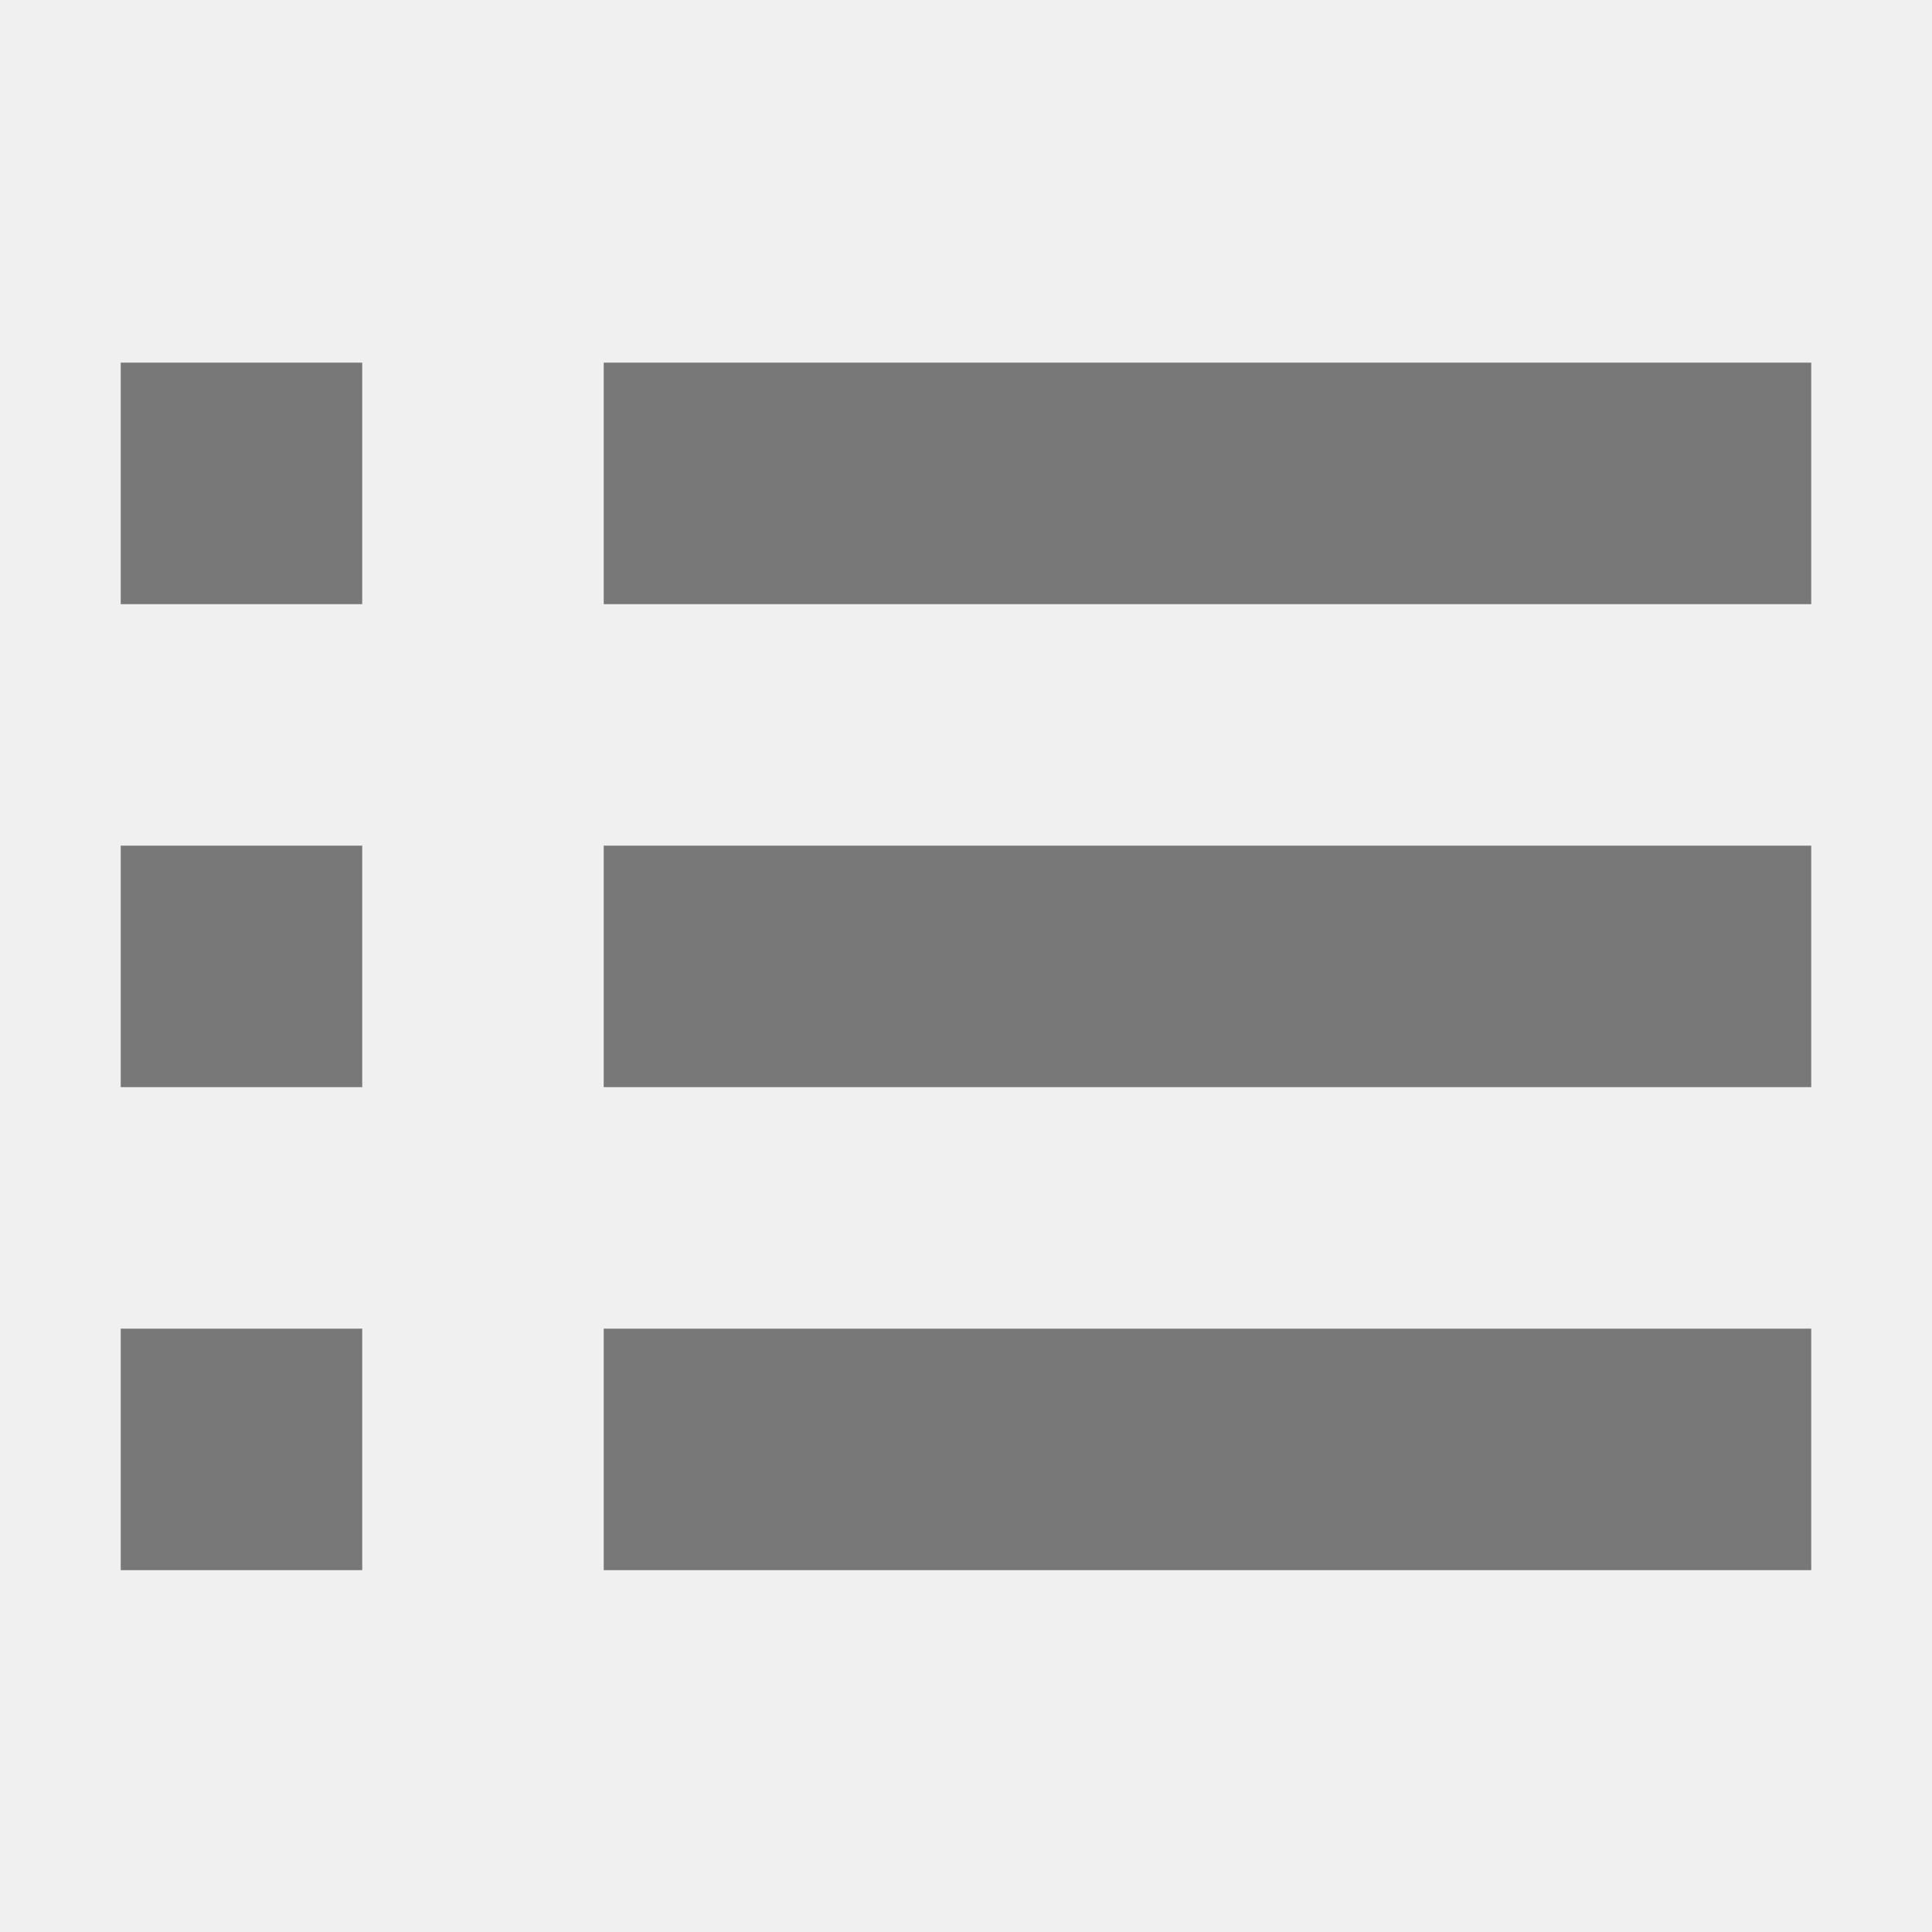
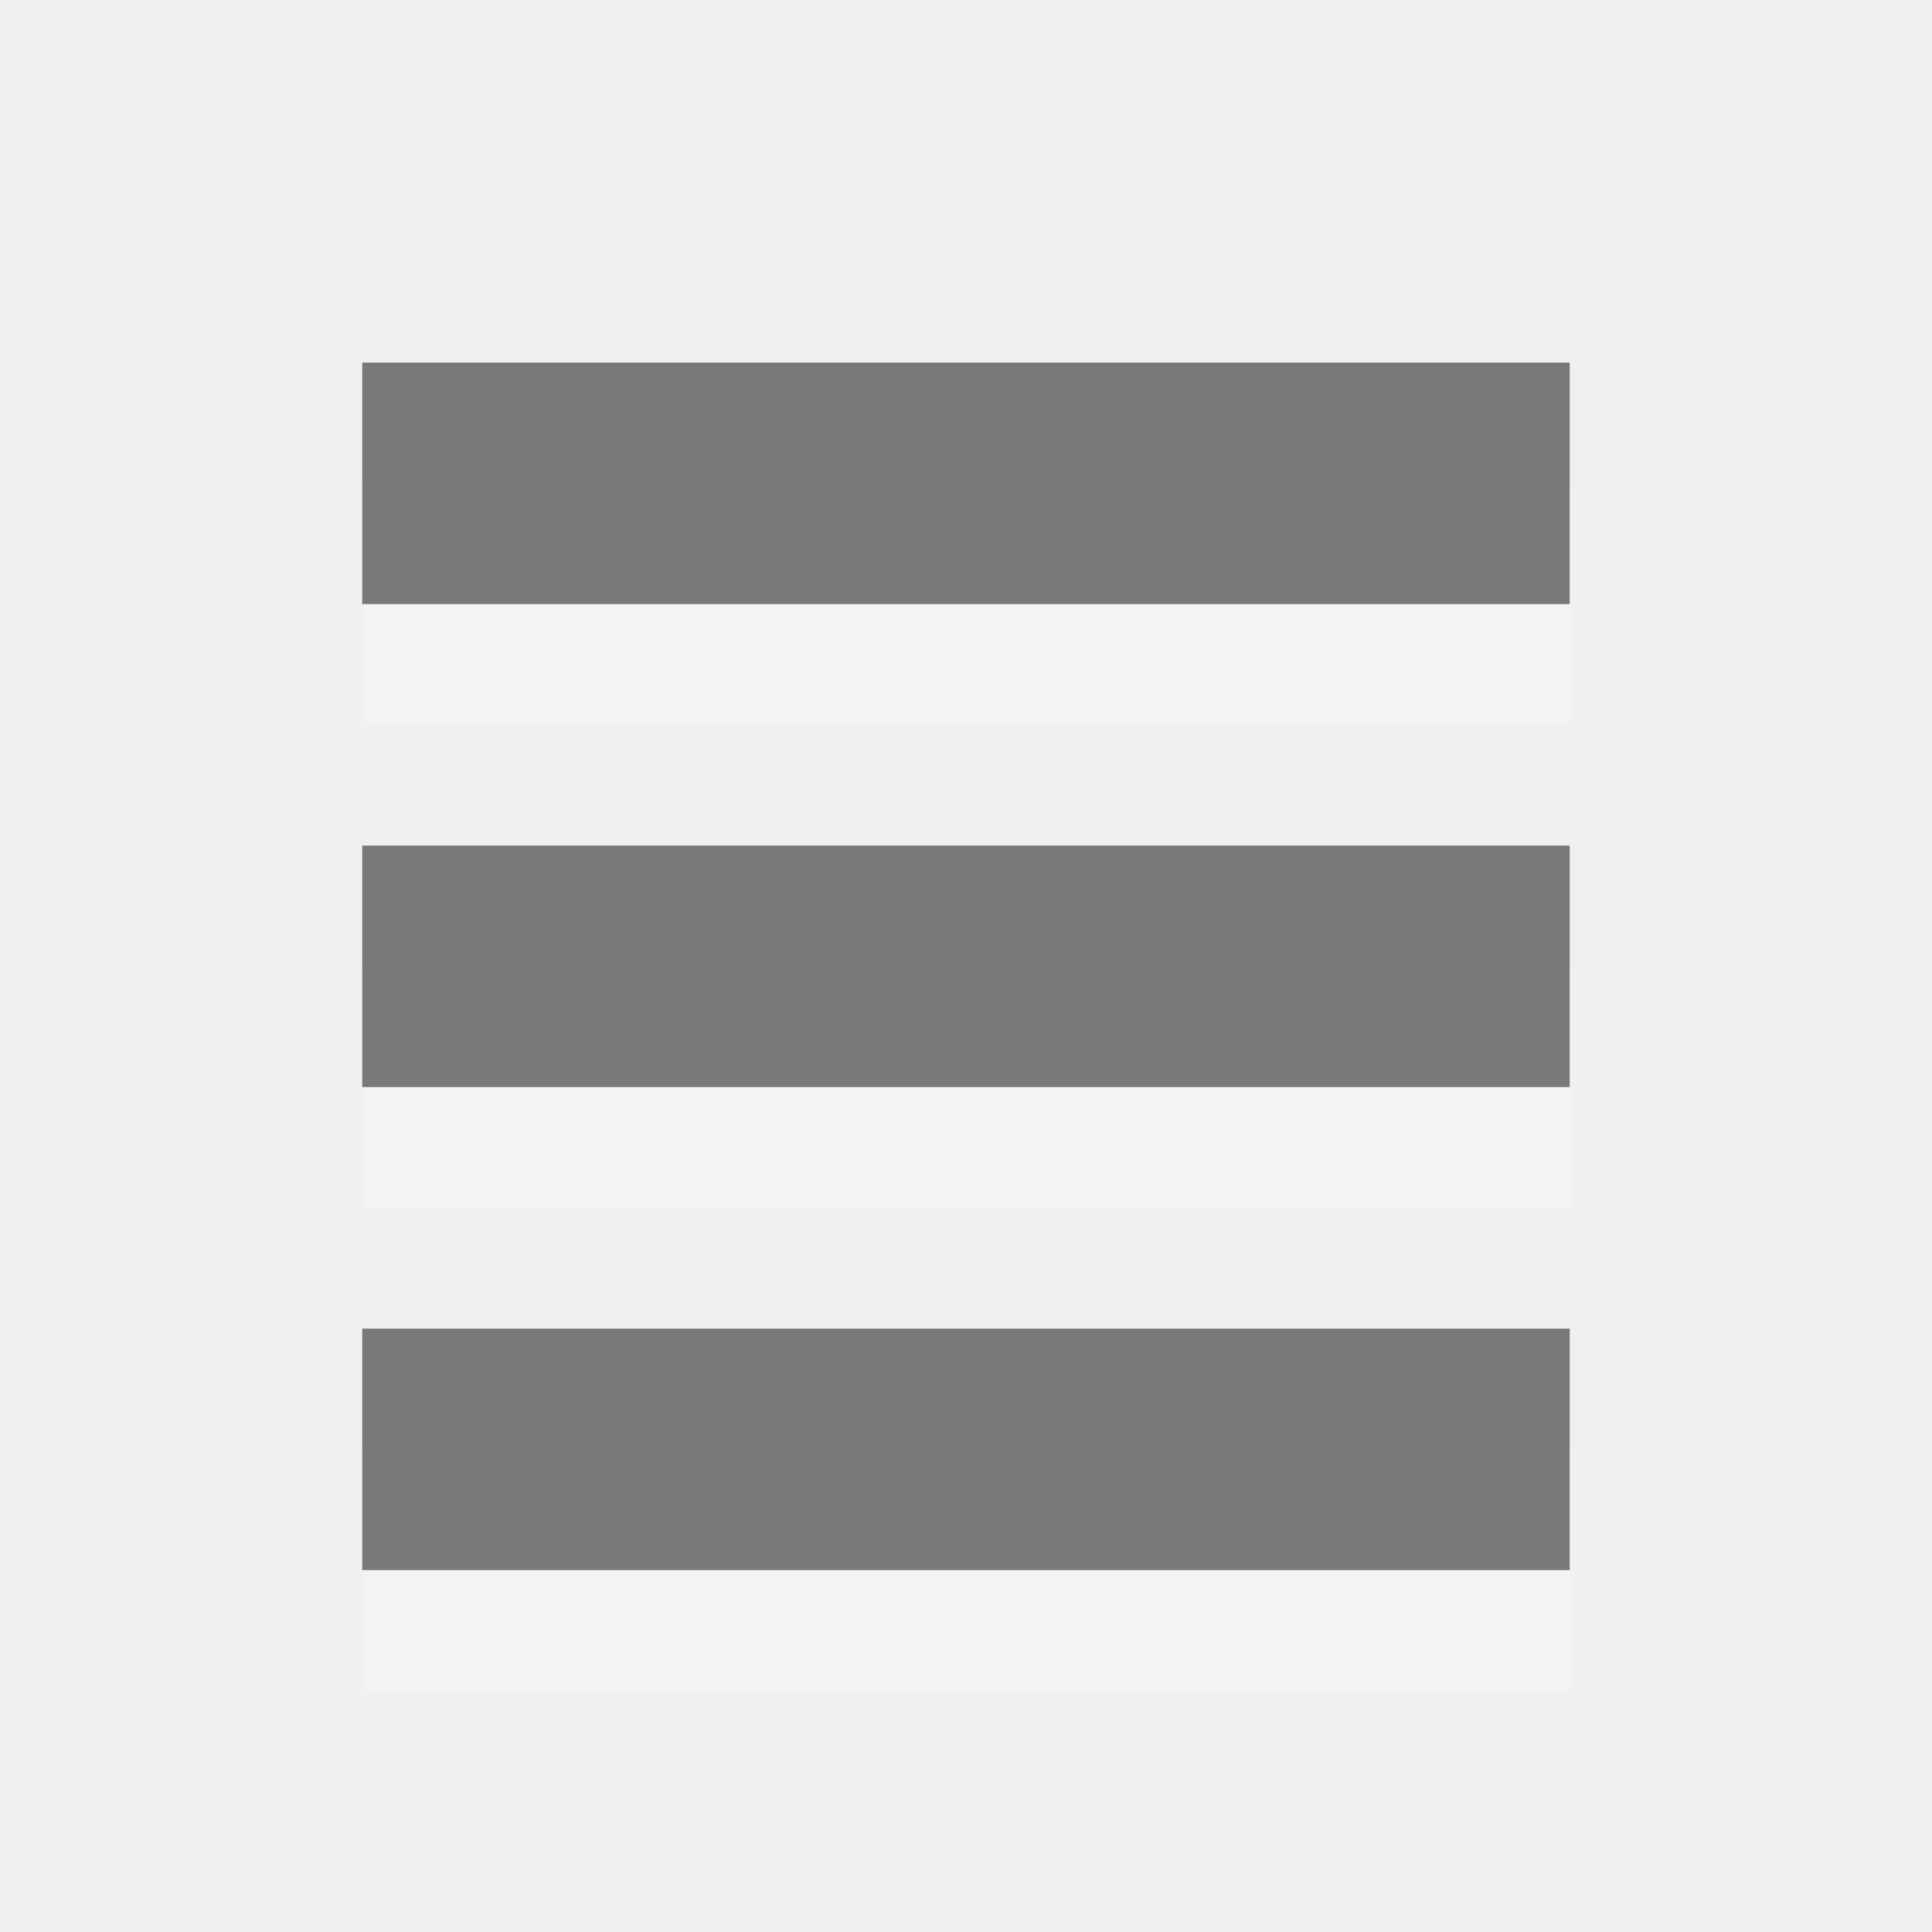
<svg xmlns="http://www.w3.org/2000/svg" xmlns:ns1="http://www.openswatchbook.org/uri/2009/osb" height="16" id="svg7384" style="enable-background:new" version="1.1" width="16">
  <defs id="defs7386">
+     <linearGradient id="linearGradient6882" ns1:paint="solid">
+       <stop id="stop6884" offset="0" style="stop-color:#555555;stop-opacity:1;" />
+     </linearGradient>
    <linearGradient id="linearGradient5606" ns1:paint="solid">
      <stop id="stop5608" offset="0" style="stop-color:#000000;stop-opacity:1;" />
    </linearGradient>
  </defs>
-   <g id="layer12" style="display:inline" transform="translate(-285.0002,-20.99664)">
-     <path d="m 286,24 0,2 2,0 0,-2 -2,0 z m 4,0 0,2 10,0 0,-2 -10,0 z m -4,4 0,2 2,0 0,-2 -2,0 z m 4,0 0,2 10,0 0,-2 -10,0 z m -4,4 0,2 2,0 0,-2 -2,0 z m 4,0 0,2 10,0 0,-2 -10,0 z" id="rect7356" style="color:#bebebe;display:inline;overflow:visible;visibility:visible;opacity:0.5;fill:#000000;fill-opacity:1;stroke:none;stroke-width:1;marker:none" />
+   <g id="layer12" style="display:inline" transform="translate(-585.0002,-20.99664)">
+     <path d="m 588,25 0,2 10,0 0,-2 z m 0,4 0,2 10,0 0,-2 z m 0,4 0,2 10,0 0,-2 z" id="rect7356" style="color:#bebebe;display:inline;overflow:visible;visibility:visible;fill:#ffffff;fill-opacity:0.204;stroke:none;stroke-width:1;marker:none" />
+     <path d="m 588,24 0,2 10,0 0,-2 z m 0,4 0,2 10,0 0,-2 z m 0,4 0,2 10,0 0,-2 z" id="path5312" style="color:#bebebe;display:inline;overflow:visible;visibility:visible;fill:#000000;fill-opacity:0.498;stroke:none;stroke-width:1;marker:none" />
  </g>
</svg>
